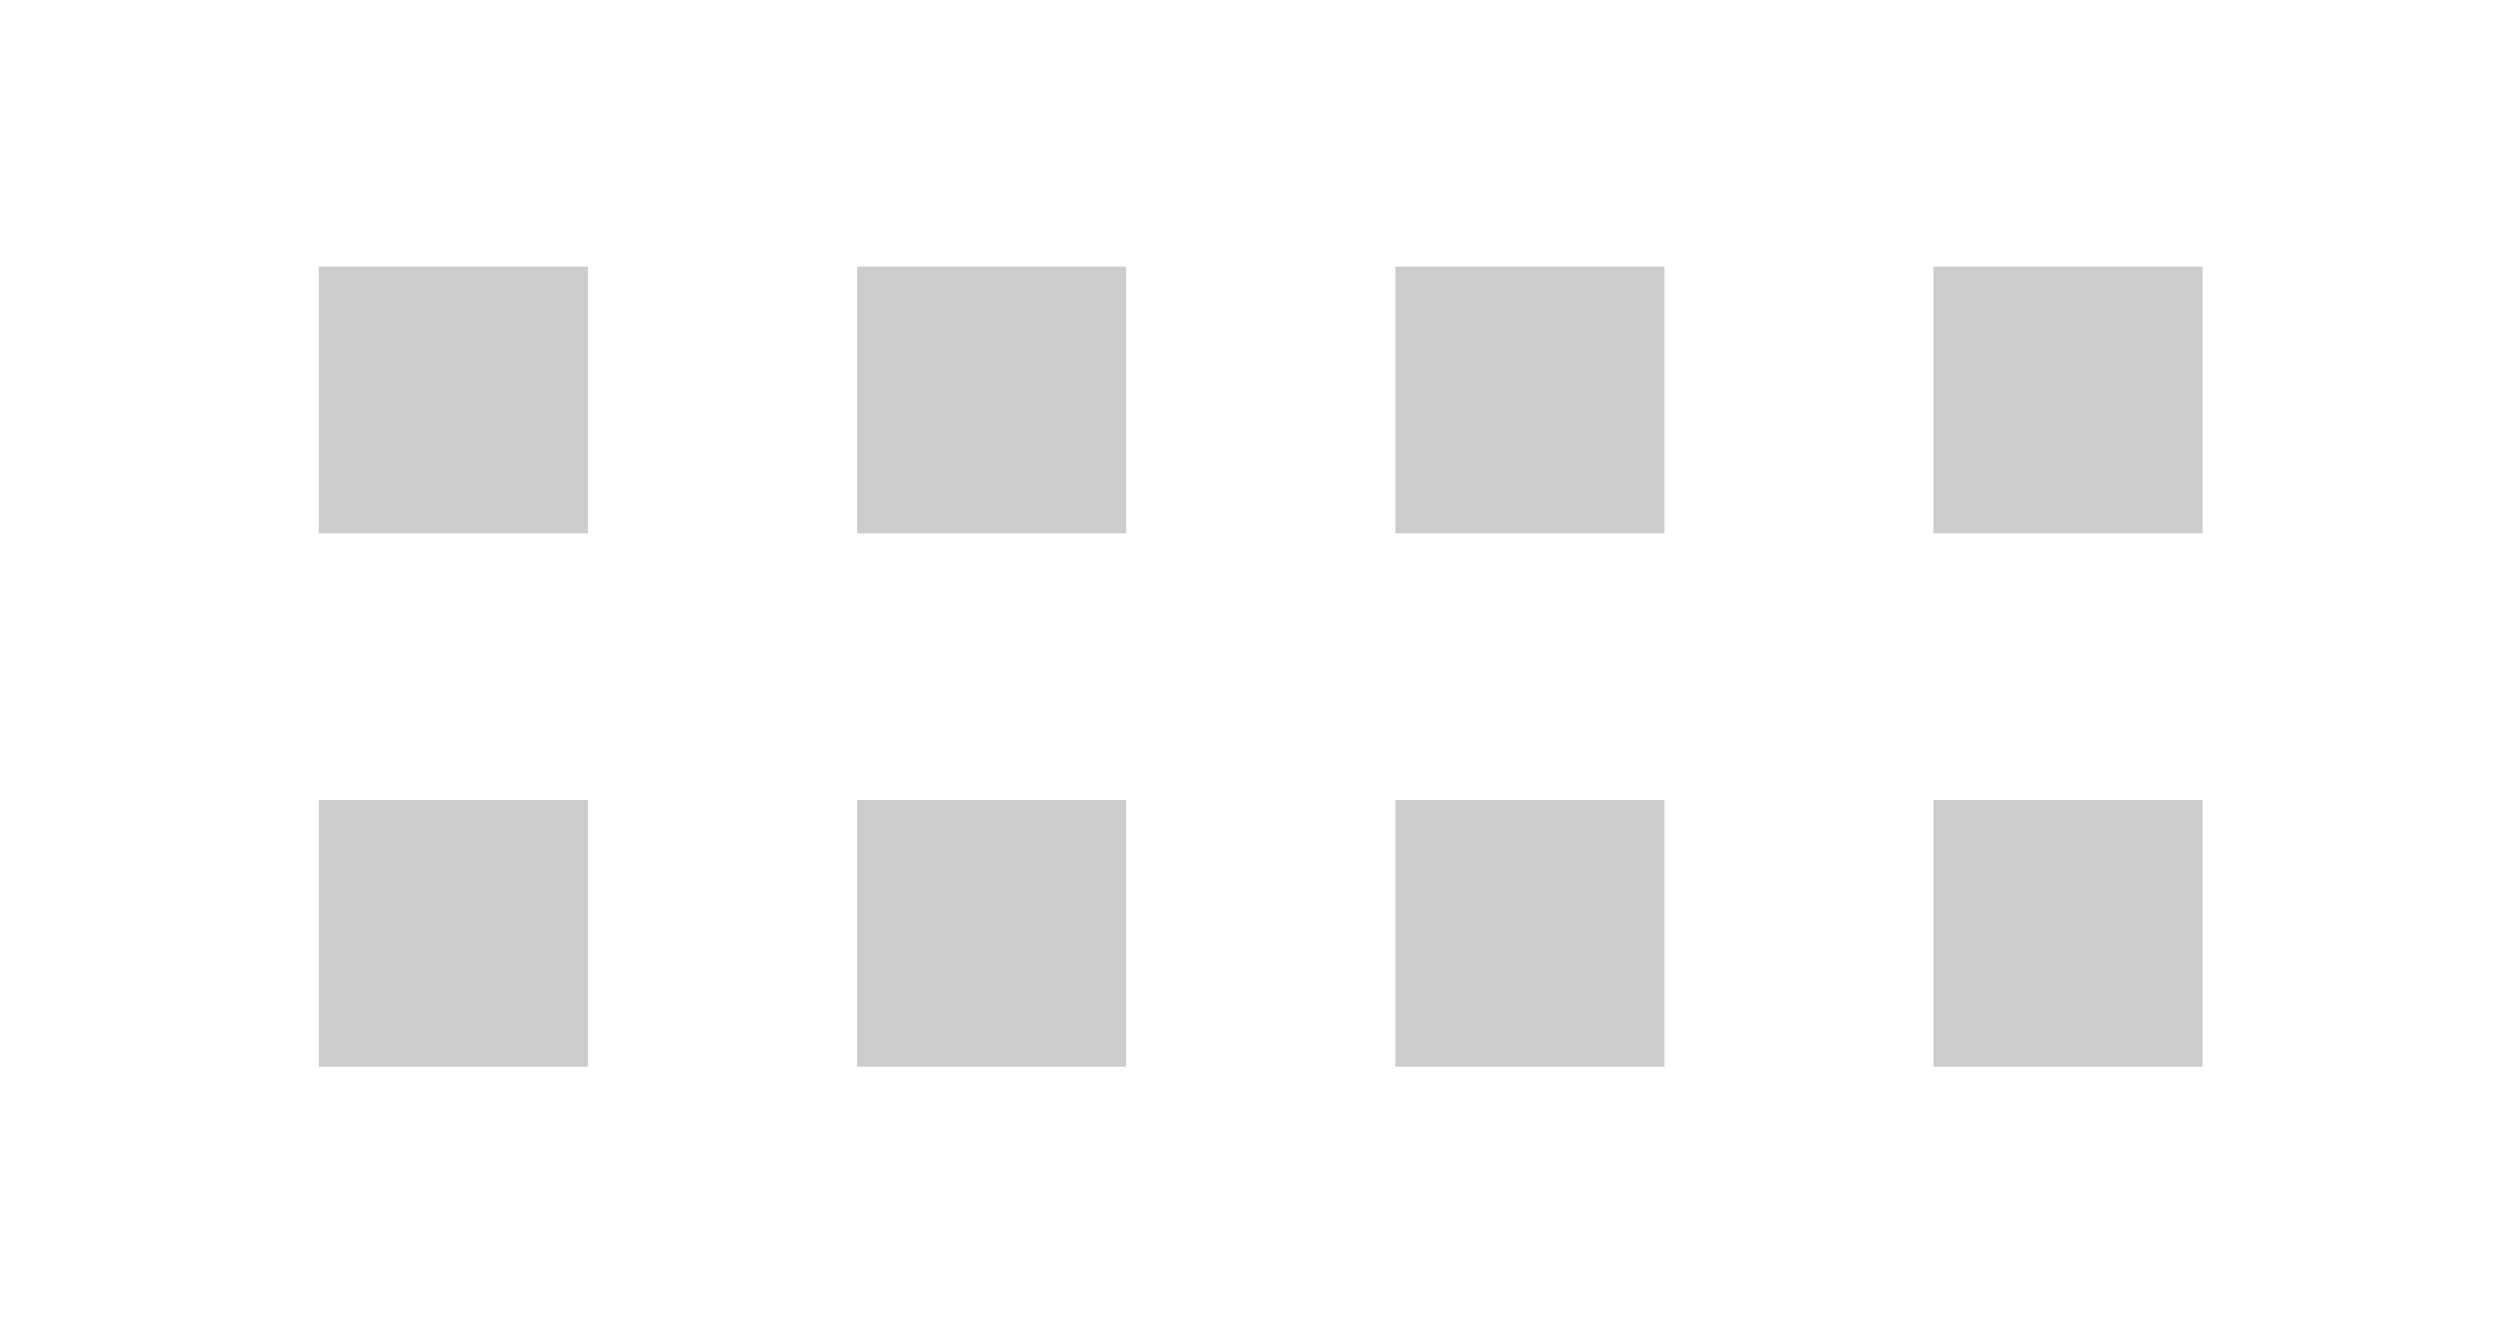
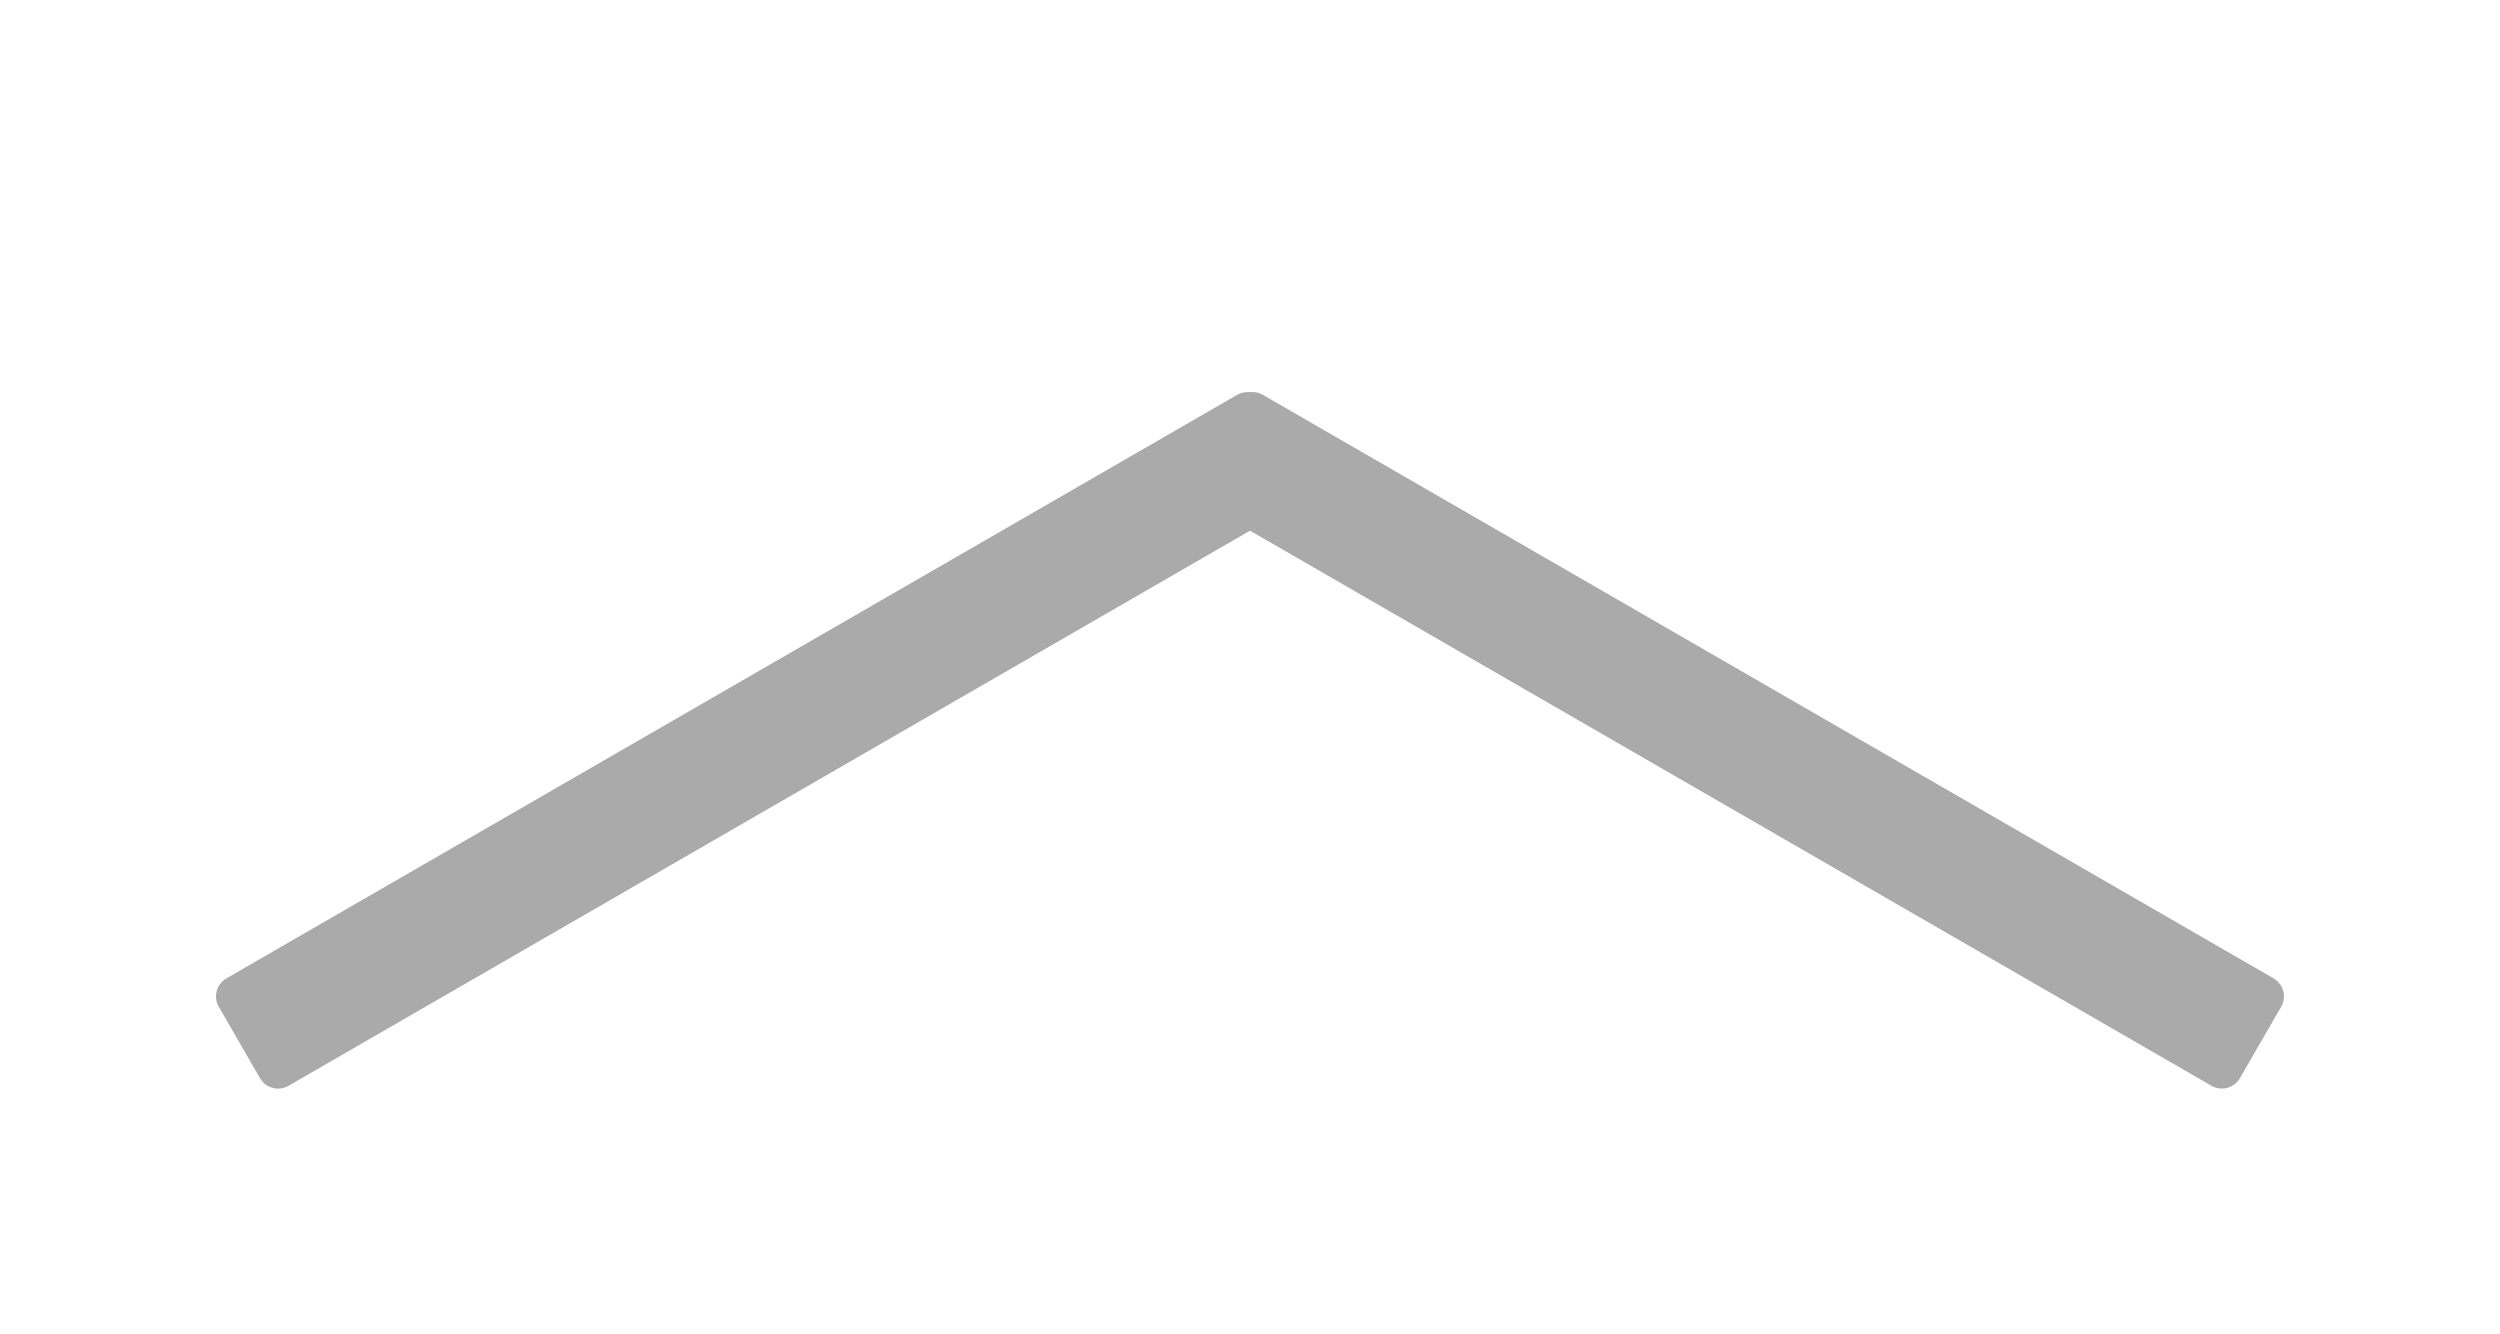
<svg xmlns="http://www.w3.org/2000/svg" version="1.1" width="30" height="16" viewBox="0 0 30 16" id="Untitled-Page%201" xml:space="preserve">
  <defs id="defs23">
		
		
		
		
		
		
		
		
	</defs>
-   <rect width="3.229" height="3.201" x="3.826" y="3.199" id="rect5" style="fill:#cccccc;fill-opacity:1" />
-   <rect width="3.229" height="3.201" x="10.285" y="3.199" id="rect7" style="fill:#cccccc;fill-opacity:1" />
-   <rect width="3.229" height="3.201" x="16.744" y="3.199" id="rect9" style="fill:#cccccc;fill-opacity:1" />
-   <rect width="3.229" height="3.201" x="16.744" y="9.6" id="rect11" style="fill:#cccccc;fill-opacity:1" />
-   <rect width="3.229" height="3.201" x="23.202" y="3.199" id="rect13" style="fill:#cccccc;fill-opacity:1" />
-   <rect width="3.229" height="3.201" x="23.202" y="9.6" id="rect15" style="fill:#cccccc;fill-opacity:1" />
-   <rect width="3.229" height="3.201" x="10.285" y="9.6" id="rect17" style="fill:#cccccc;fill-opacity:1" />
-   <rect width="3.229" height="3.201" x="3.826" y="9.6" id="rect19" style="fill:#cccccc;fill-opacity:1" />
+   <g transform="translate(-0.2327345,-1.013991)" id="g4307" />
+   <rect width="14.503" height="1.489" rx="0.25" ry="0.25" x="15.244" y="-3.474" transform="matrix(0.8660254,0.5,-0.5,0.8660254,0,0)" id="rect3035-9-6" style="fill:#aaaaaa;fill-opacity:1;stroke:none" />
+   <rect width="14.503" height="1.489" rx="0.25" ry="0.25" x="-10.736" y="-13.015" transform="matrix(-0.8660254,0.5,-0.5,-0.8660254,0,0)" id="rect3035-9-6-4" style="fill:#aaaaaa;fill-opacity:1;stroke:none" />
</svg>
